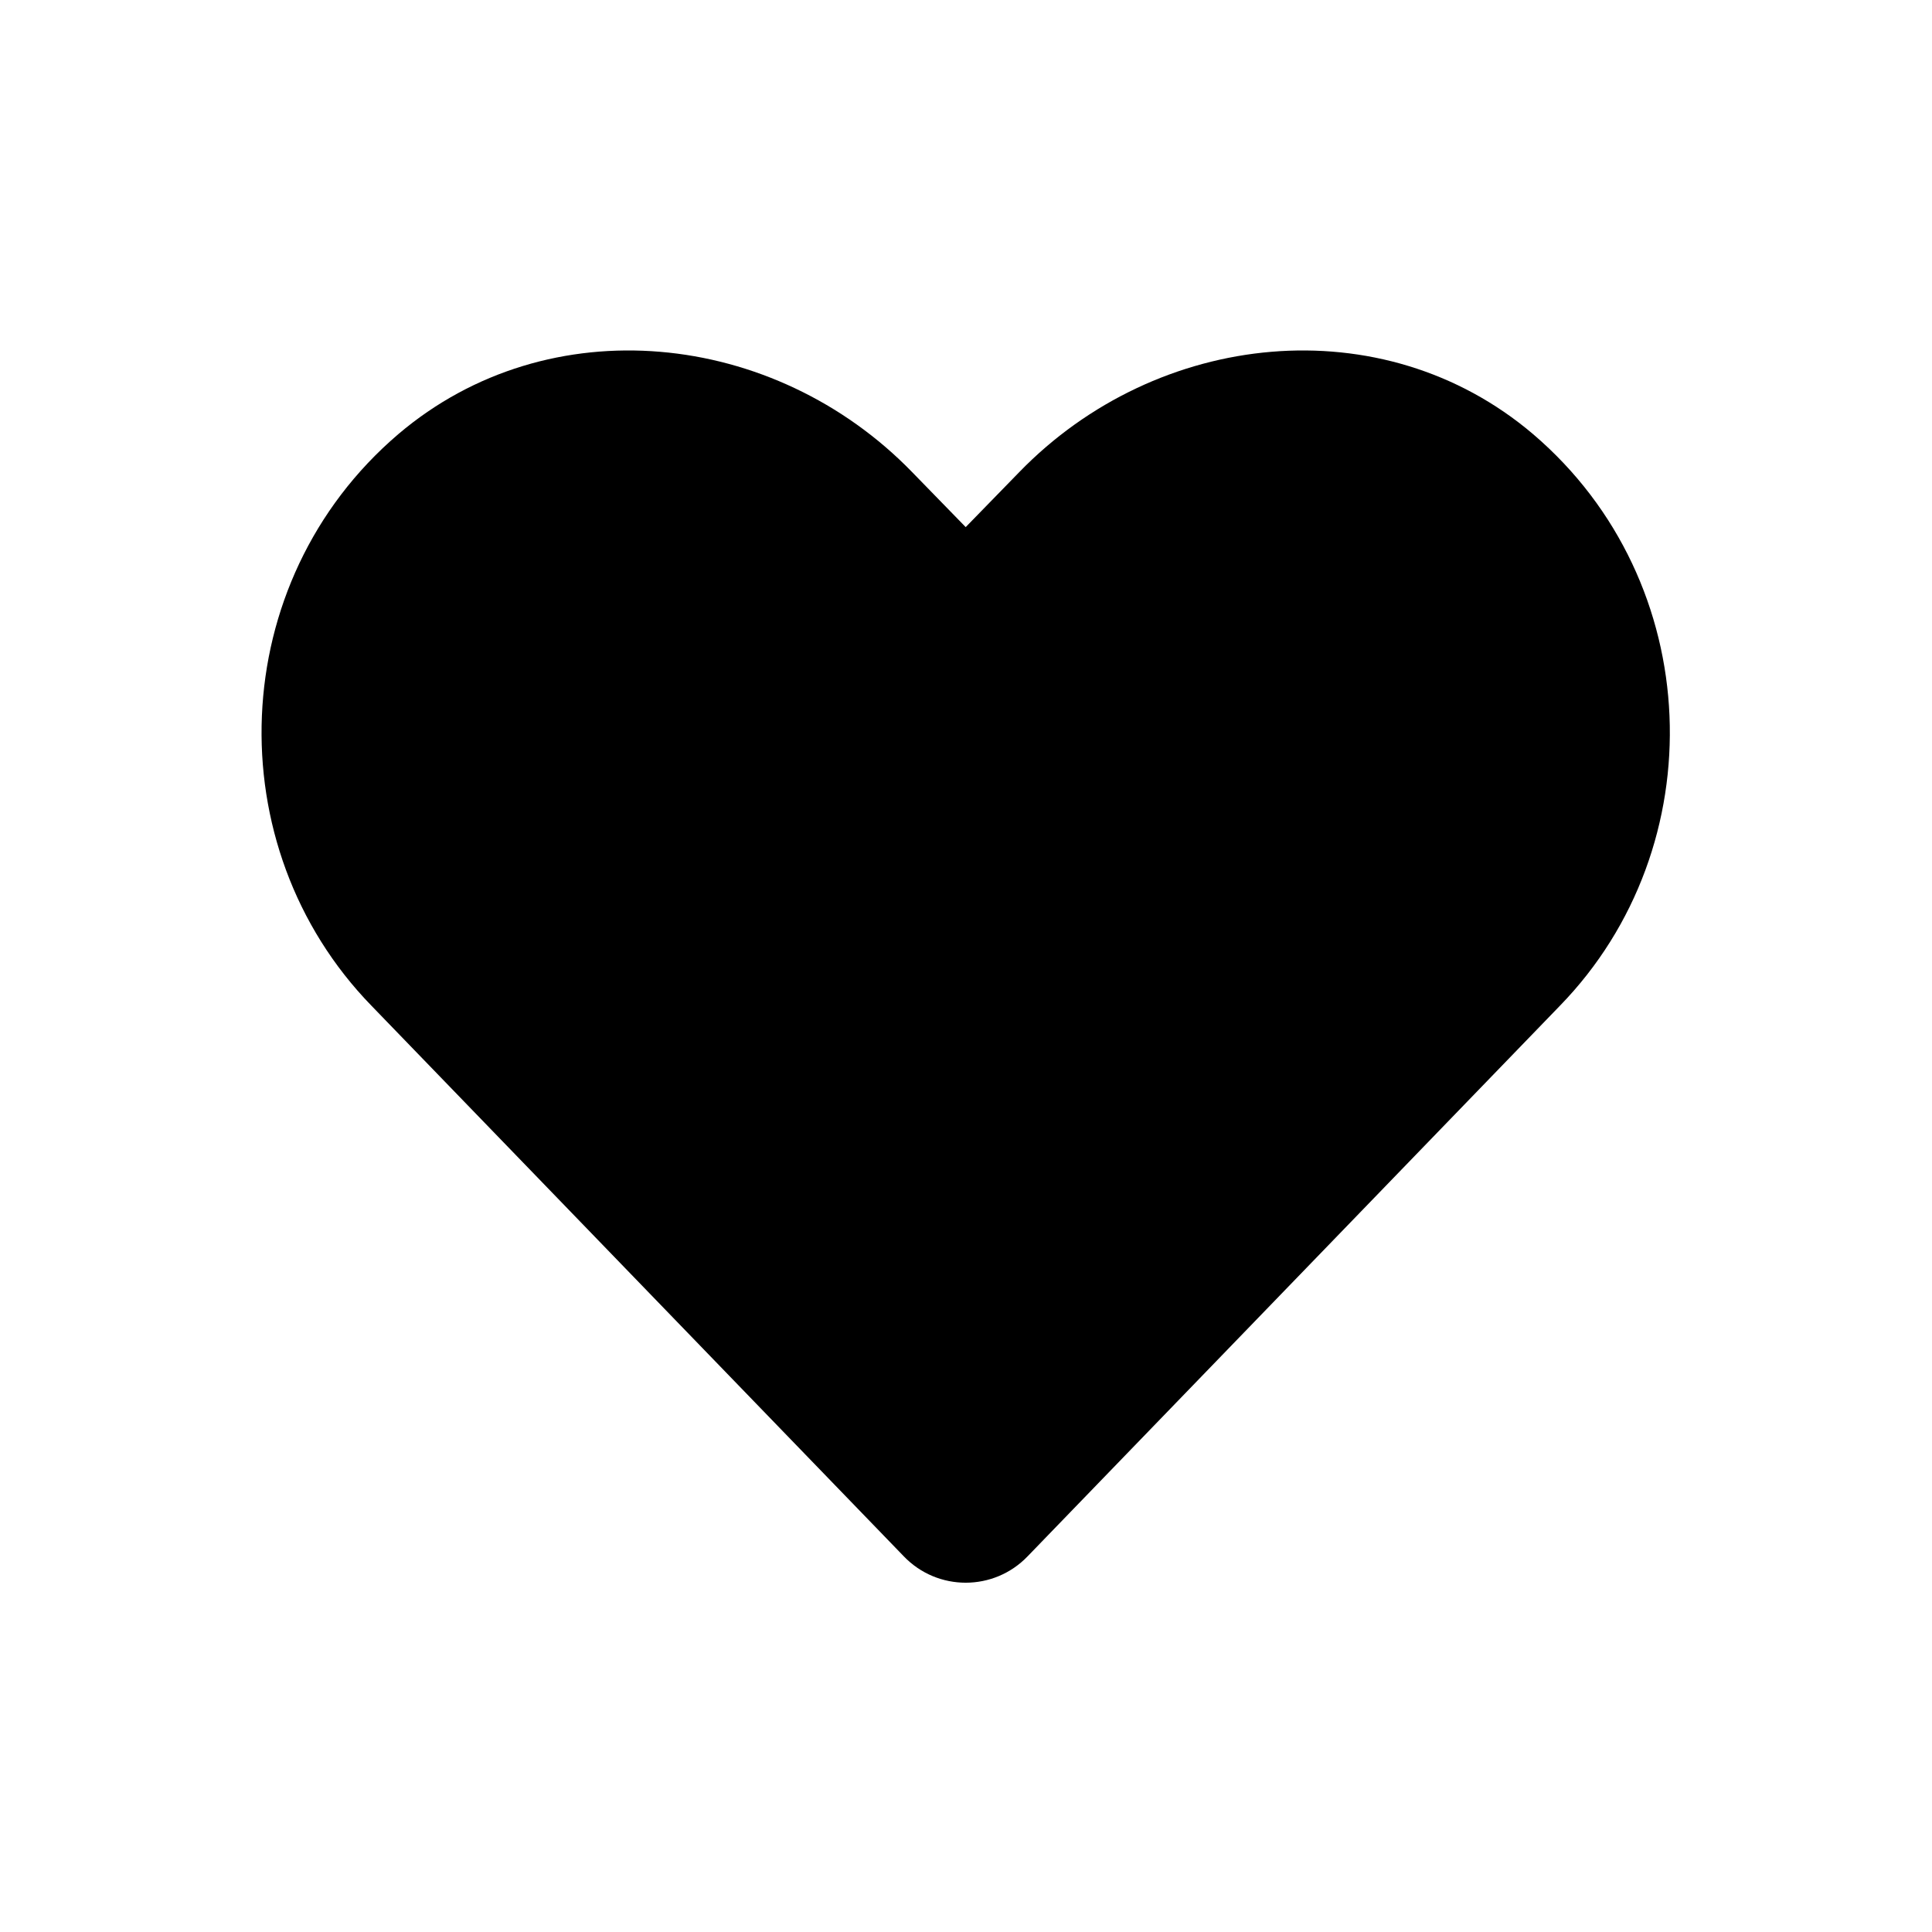
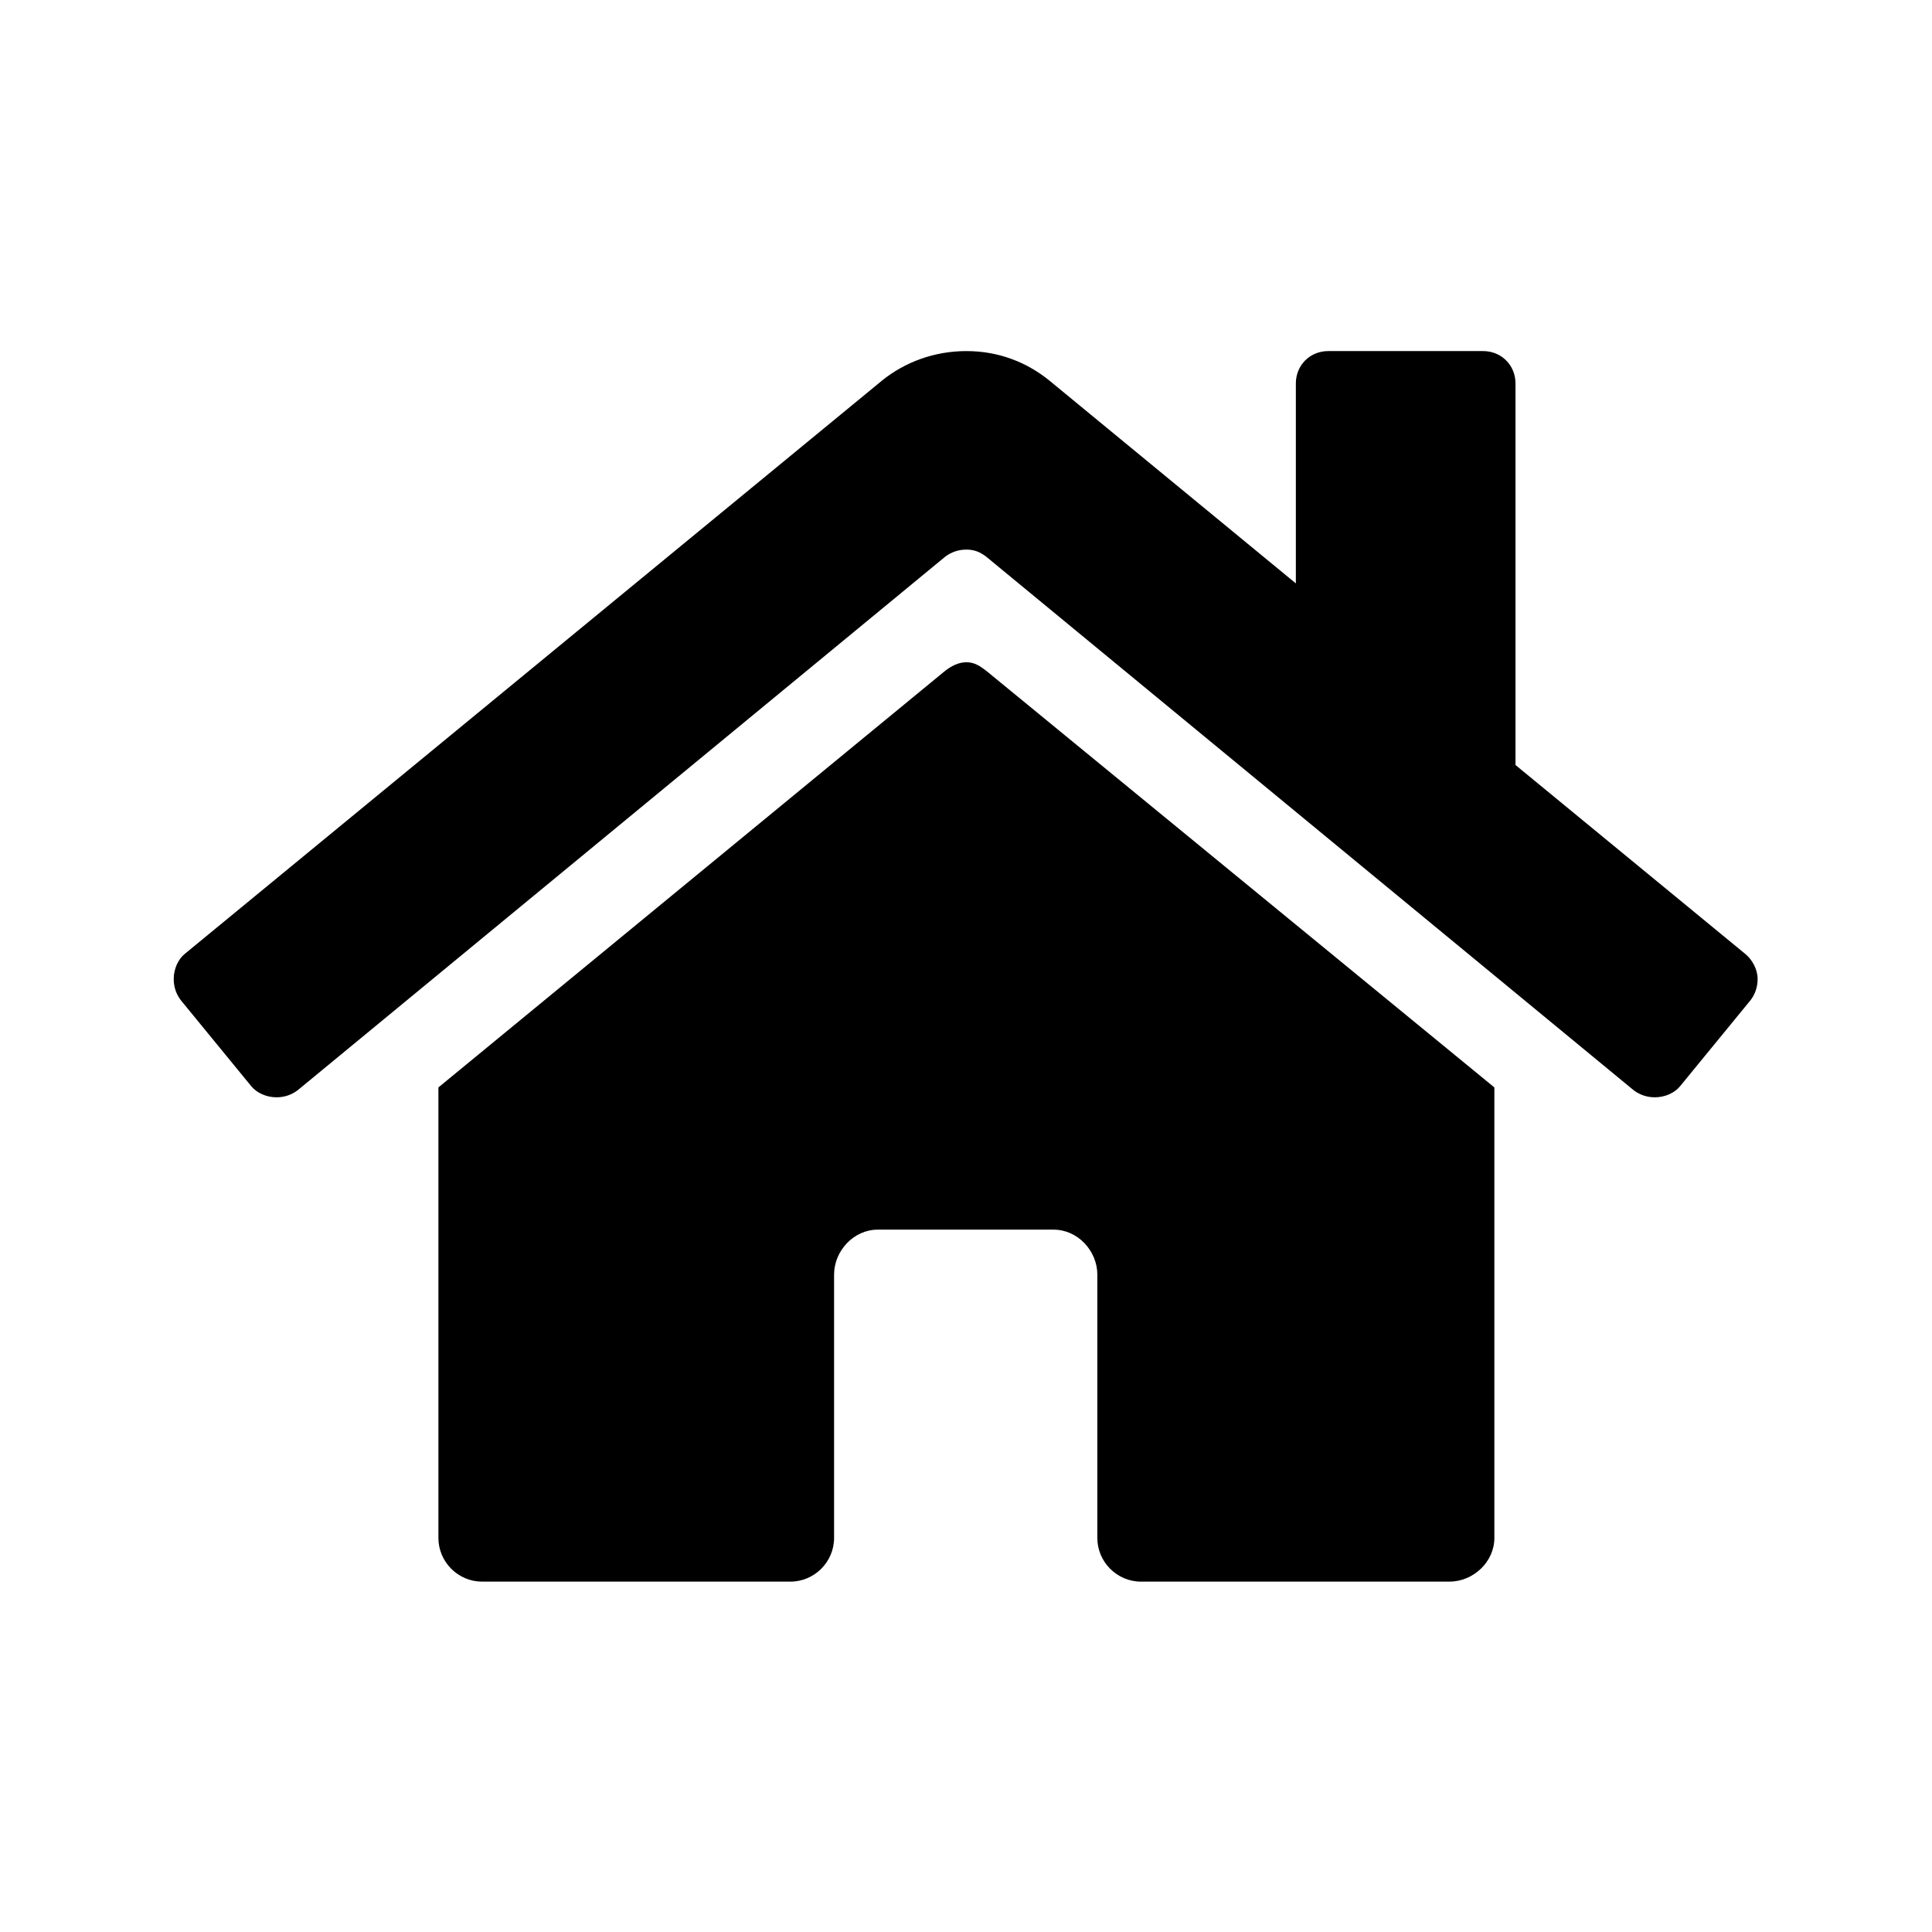
<svg xmlns="http://www.w3.org/2000/svg" xmlns:xlink="http://www.w3.org/1999/xlink" version="1.1" width="85.04pt" height="85.04pt" viewBox="0 0 56.693 56.693">
  <defs>
-     <path id="g0-2" d="M18.656-15.557C16.445-17.437 13.14-17.086 11.115-14.999L10.33-14.193L9.545-14.999C7.52-17.086 4.215-17.437 2.004-15.557C-.537-13.388-.661-9.504 1.611-7.169L9.421 .909C9.917 1.426 10.743 1.426 11.239 .909L19.049-7.169C21.321-9.504 21.197-13.388 18.656-15.557Z" />
+     <path id="g0-6" d="M11.322-12.086L3.884-5.971V.64C3.884 .992 4.173 1.281 4.525 1.281H9.049C9.4 1.281 9.69 .992 9.69 .64V-3.223C9.69-3.574 9.979-3.884 10.33-3.884H12.912C13.264-3.884 13.553-3.574 13.553-3.223V.64C13.553 .992 13.842 1.281 14.193 1.281H18.718C19.069 1.281 19.379 .992 19.379 .64V-5.971L11.921-12.086C11.838-12.148 11.756-12.21 11.632-12.21S11.404-12.148 11.322-12.086ZM23.057-7.933L19.689-10.702V-16.301C19.689-16.569 19.482-16.776 19.214-16.776H16.941C16.673-16.776 16.466-16.569 16.466-16.301V-13.367L12.851-16.342C12.52-16.611 12.107-16.776 11.632-16.776S10.723-16.611 10.392-16.342L.165-7.933C.062-7.851 0-7.706 0-7.562C0-7.438 .041-7.334 .103-7.252L1.136-5.991C1.219-5.888 1.364-5.826 1.508-5.826C1.632-5.826 1.735-5.867 1.818-5.929L11.322-13.76C11.404-13.822 11.508-13.863 11.632-13.863S11.838-13.822 11.921-13.76L21.424-5.929C21.507-5.867 21.61-5.826 21.734-5.826C21.879-5.826 22.024-5.888 22.106-5.991L23.139-7.252C23.201-7.334 23.242-7.438 23.242-7.562C23.242-7.706 23.16-7.851 23.057-7.933Z" />
  </defs>
  <g id="page26">
-     <g transform="matrix(1.999758 0 0 1.999758 -7.684 69.543)">
-       <use x="7.683" y="-12.848" xlink:href="#g0-2" />
+     <g transform="matrix(1.999758 0 0 1.999758 -5.101 69.543)">
+       <use x="5.1" y="-12.848" xlink:href="#g0-6" />
    </g>
  </g>
</svg>
